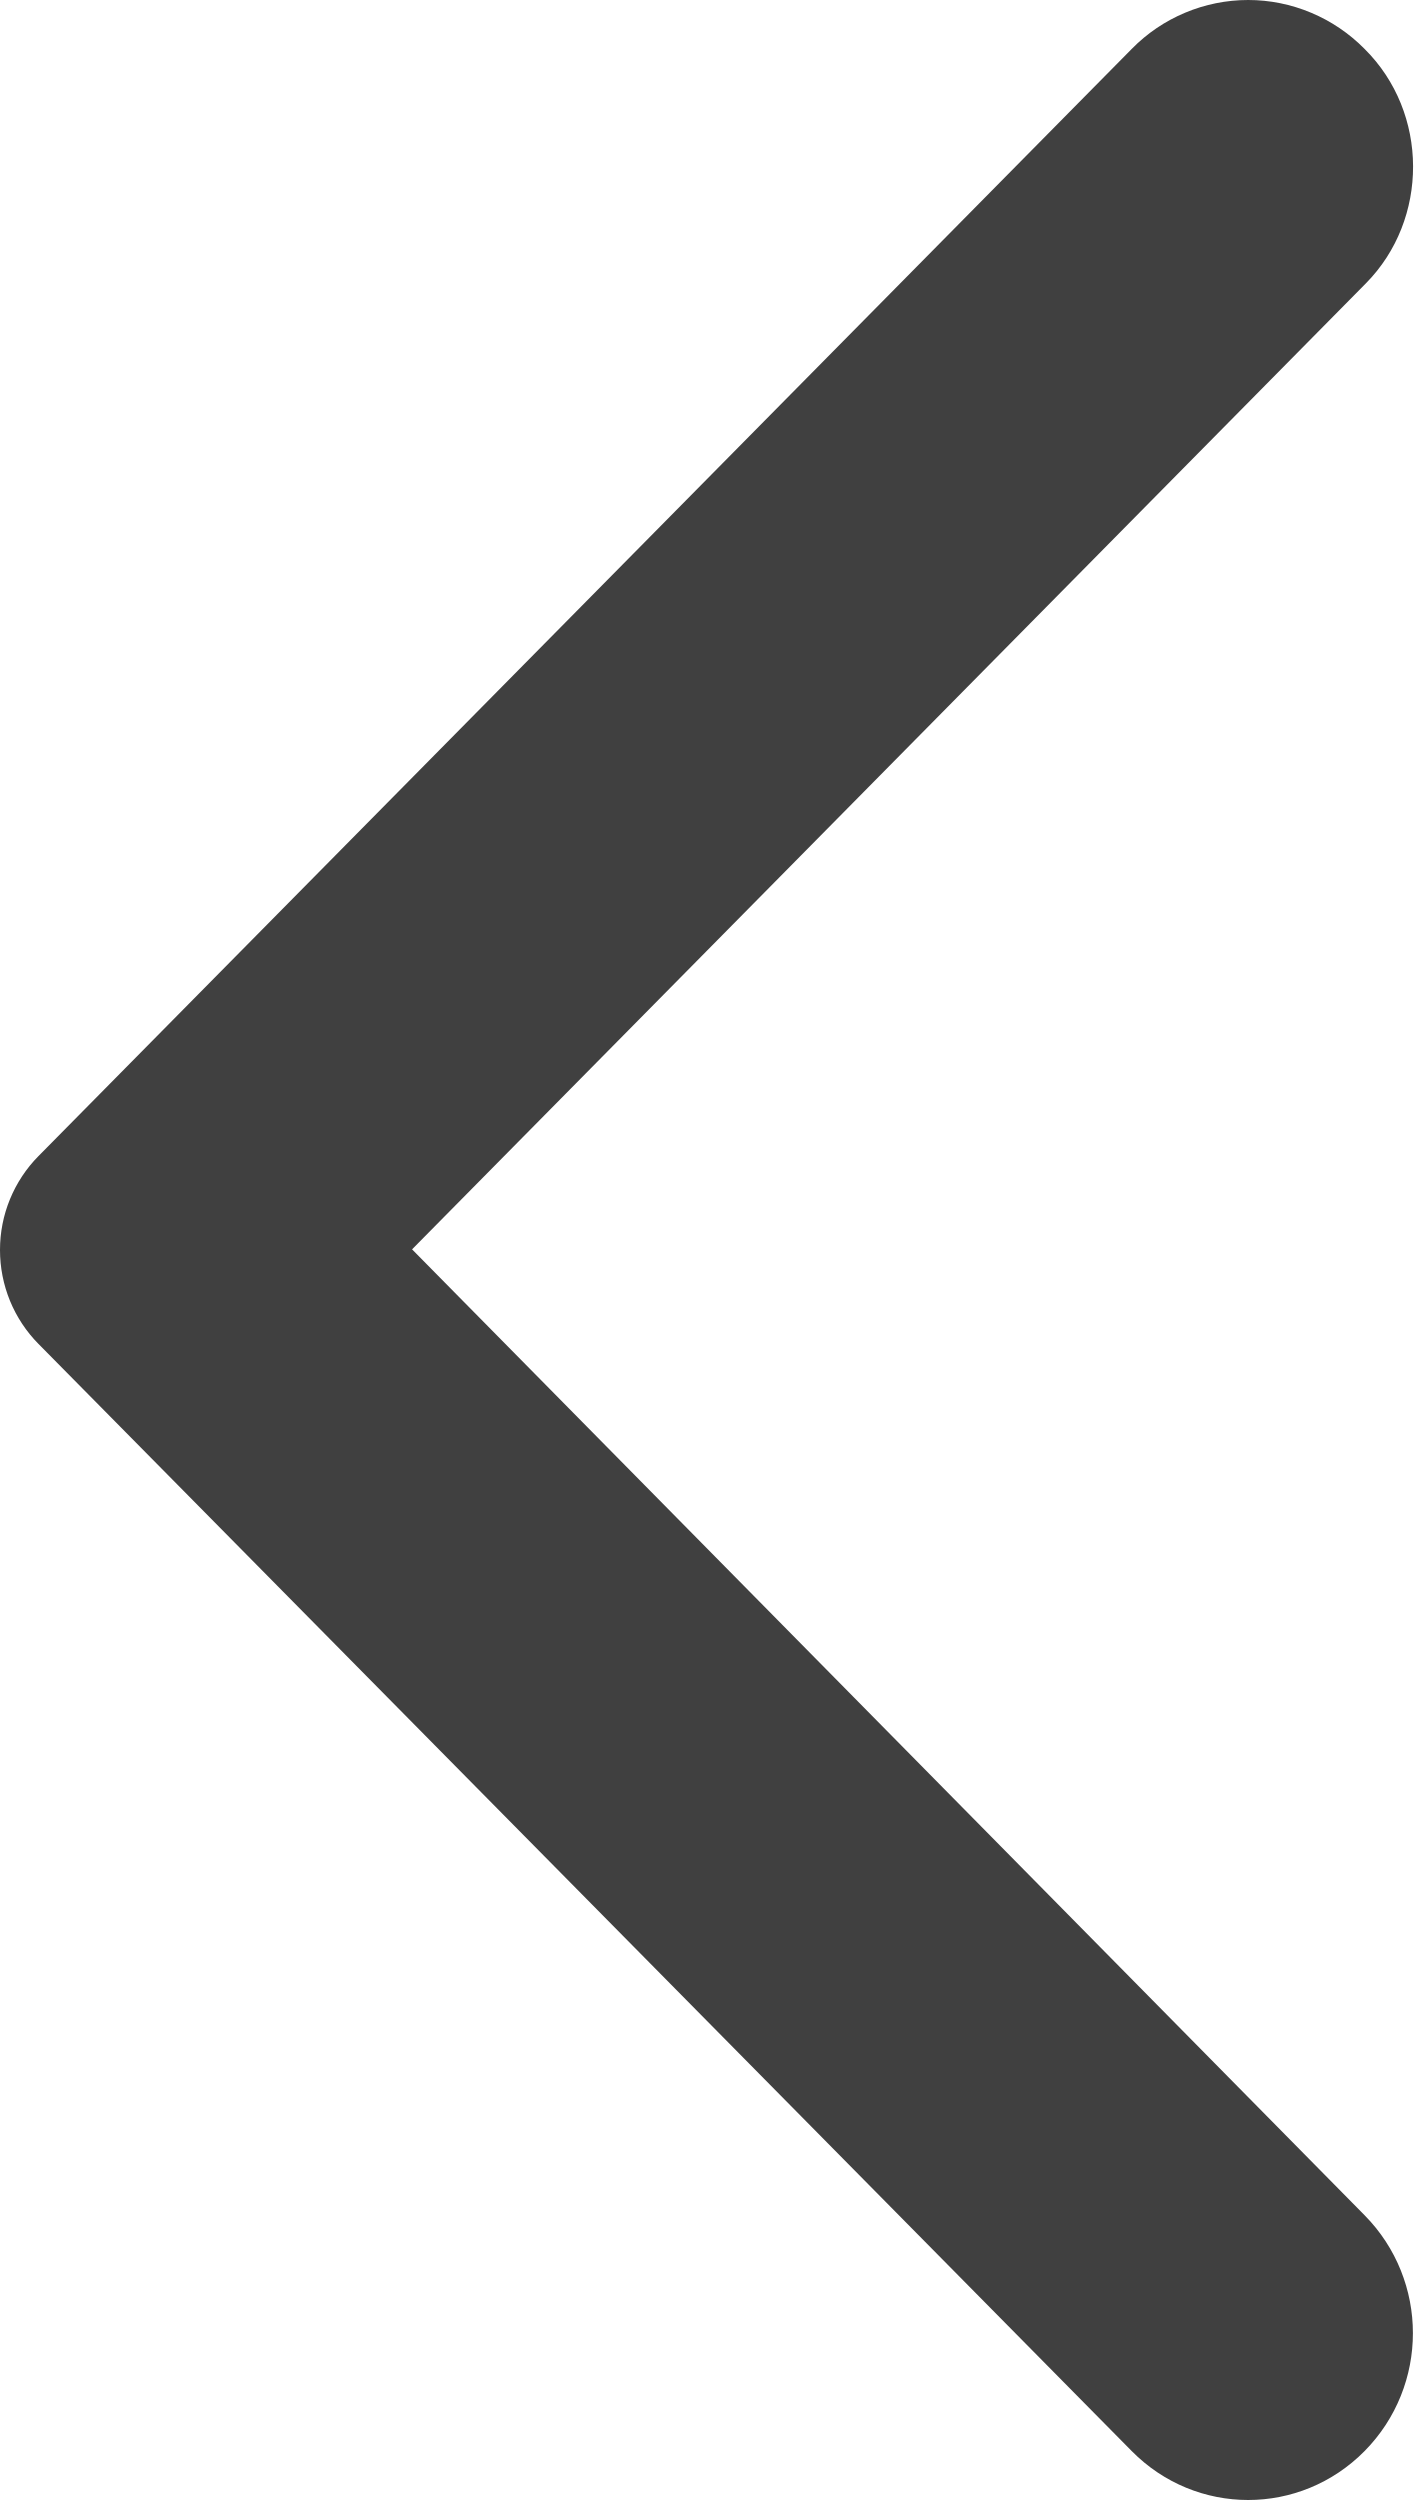
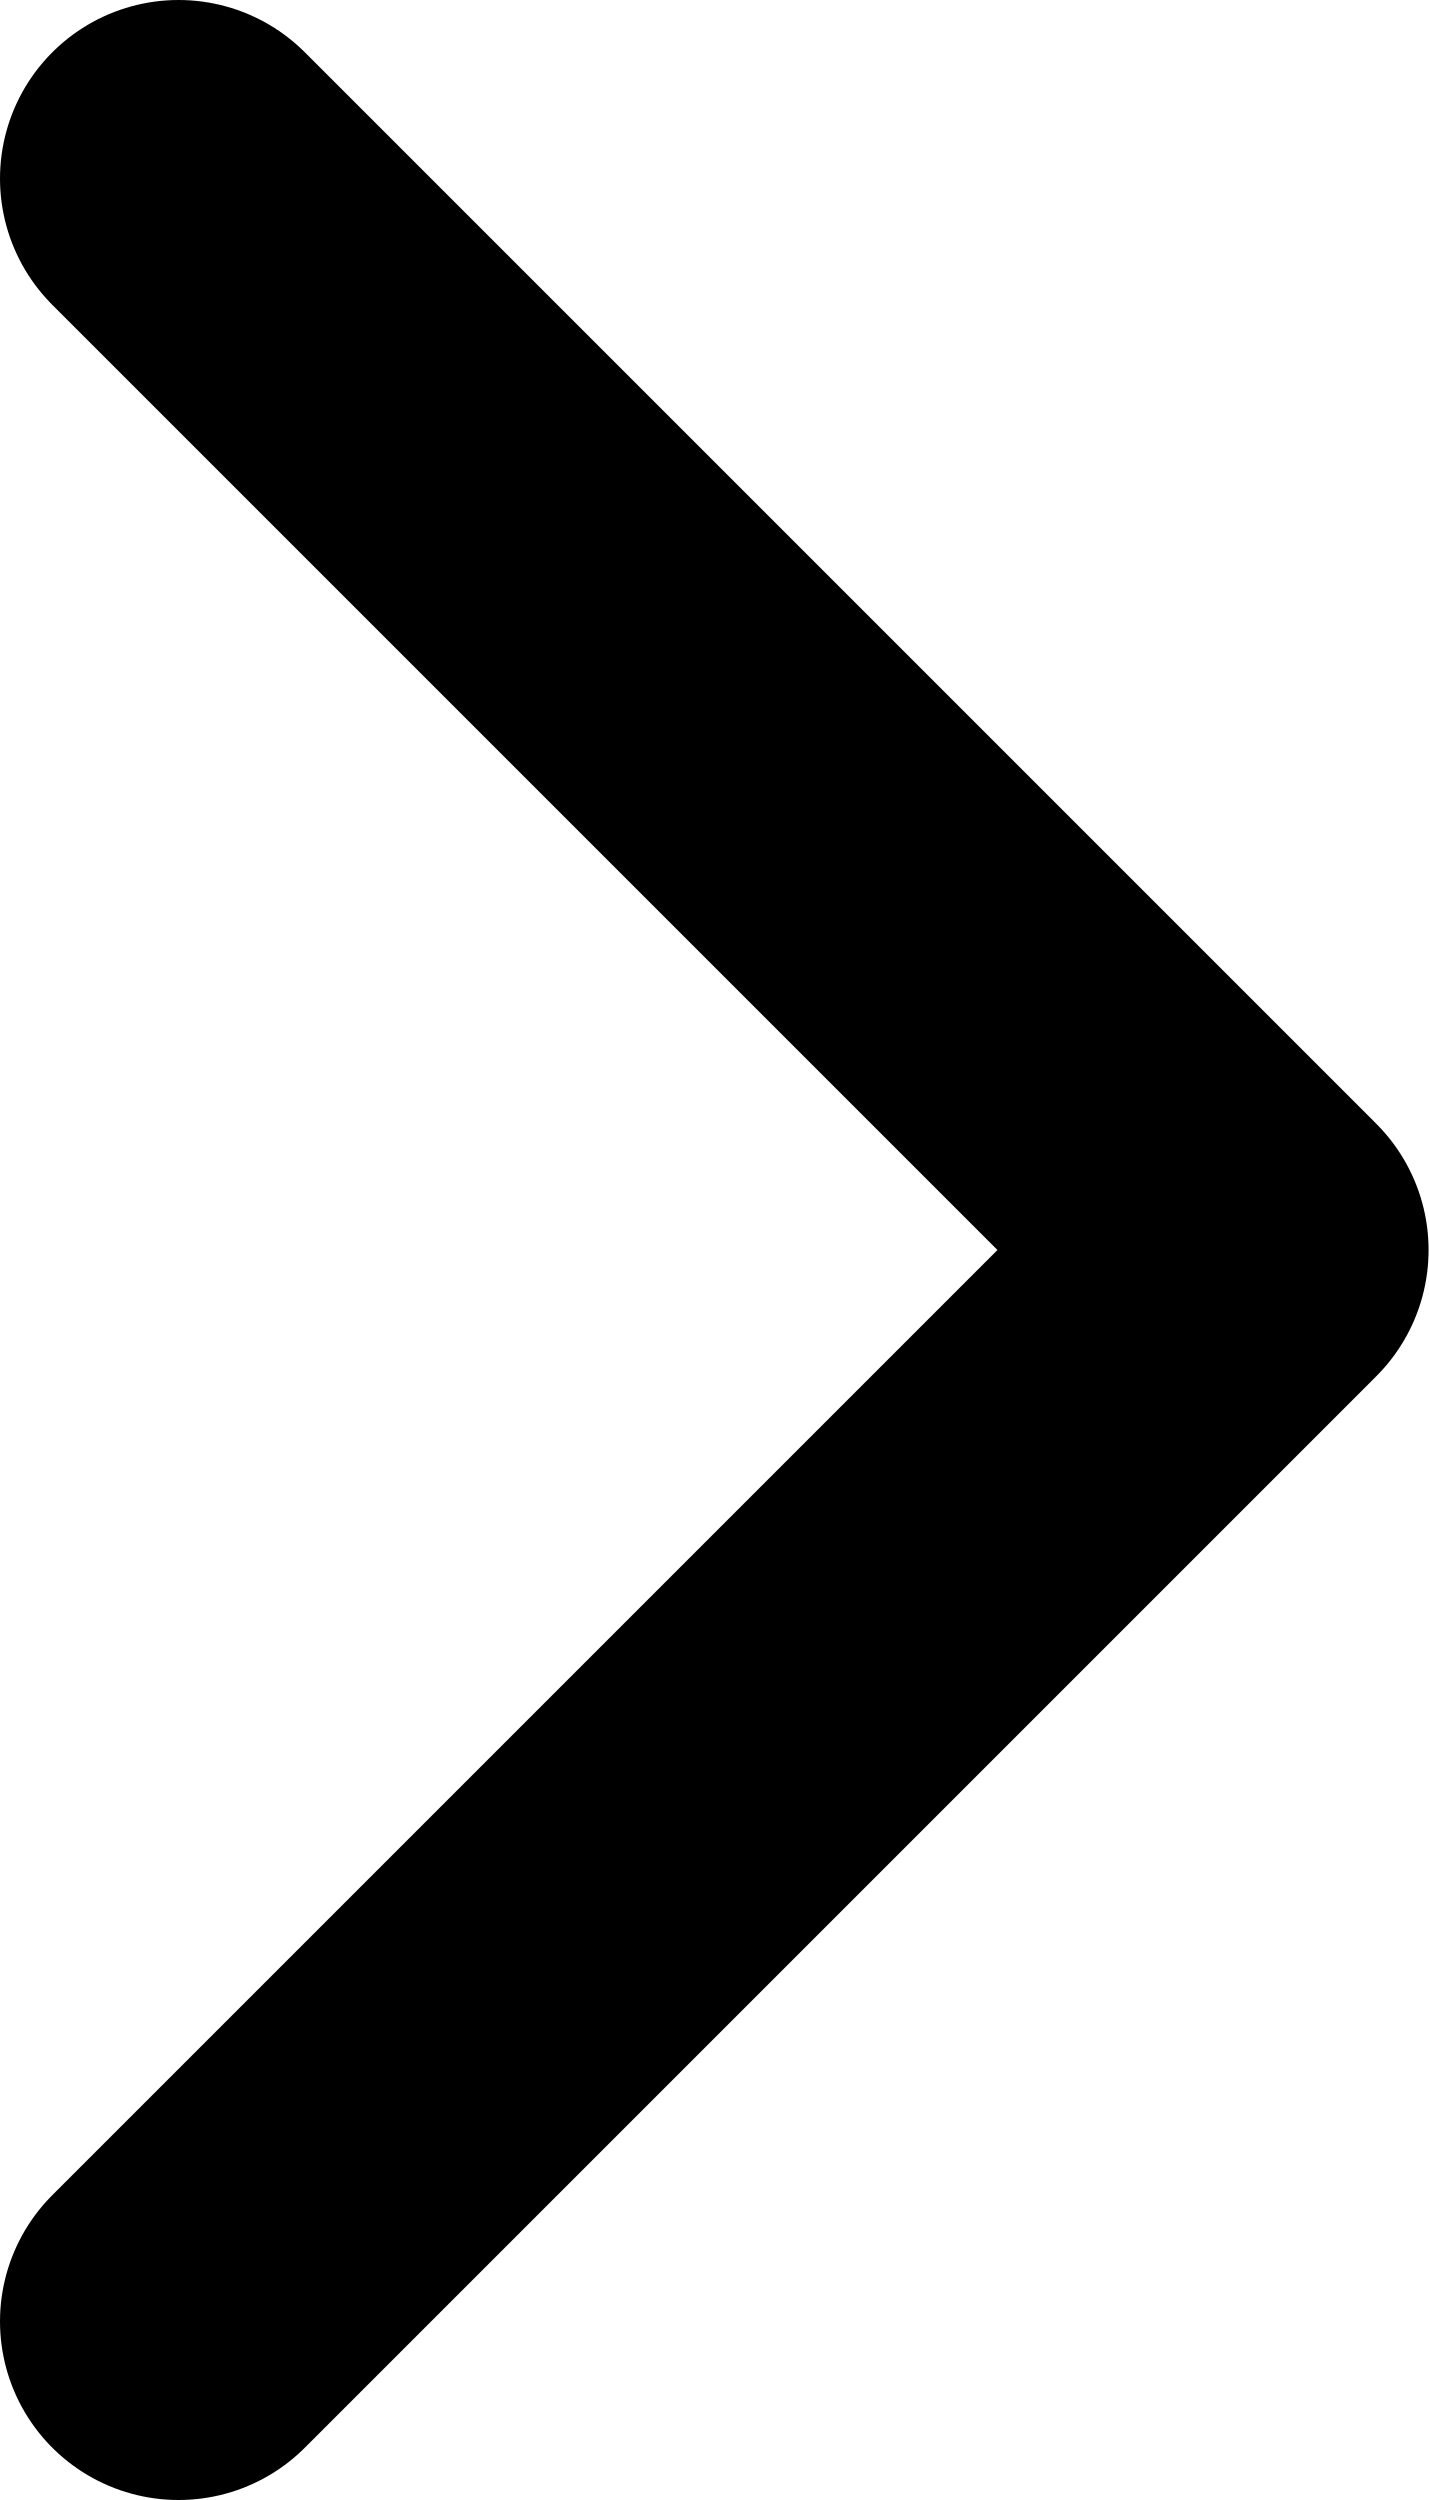
- <svg xmlns="http://www.w3.org/2000/svg" width="13" height="23" viewBox="0 0 13 23" fill="none">
-   <path d="M12.554 0.45C12.413 0.307 12.246 0.194 12.062 0.117C11.879 0.04 11.682 0 11.483 0C11.284 0 11.086 0.04 10.903 0.117C10.719 0.194 10.552 0.307 10.412 0.45L0.354 10.636C0.242 10.749 0.153 10.884 0.092 11.032C0.031 11.18 0 11.339 0 11.5C0 11.66 0.031 11.819 0.092 11.968C0.153 12.116 0.242 12.251 0.354 12.364L10.412 22.55C11.005 23.15 11.961 23.15 12.554 22.55C13.147 21.949 13.147 20.981 12.554 20.38L3.791 11.494L12.566 2.607C13.147 2.019 13.147 1.038 12.554 0.45Z" fill="black" fill-opacity="0.75" />
+ <svg xmlns="http://www.w3.org/2000/svg" width="8" height="14" viewBox="0 0 8 14" fill="none">
+   <path d="M1 13L7 7L1 1" stroke="black" stroke-width="2" stroke-linecap="round" stroke-linejoin="round" />
</svg>
